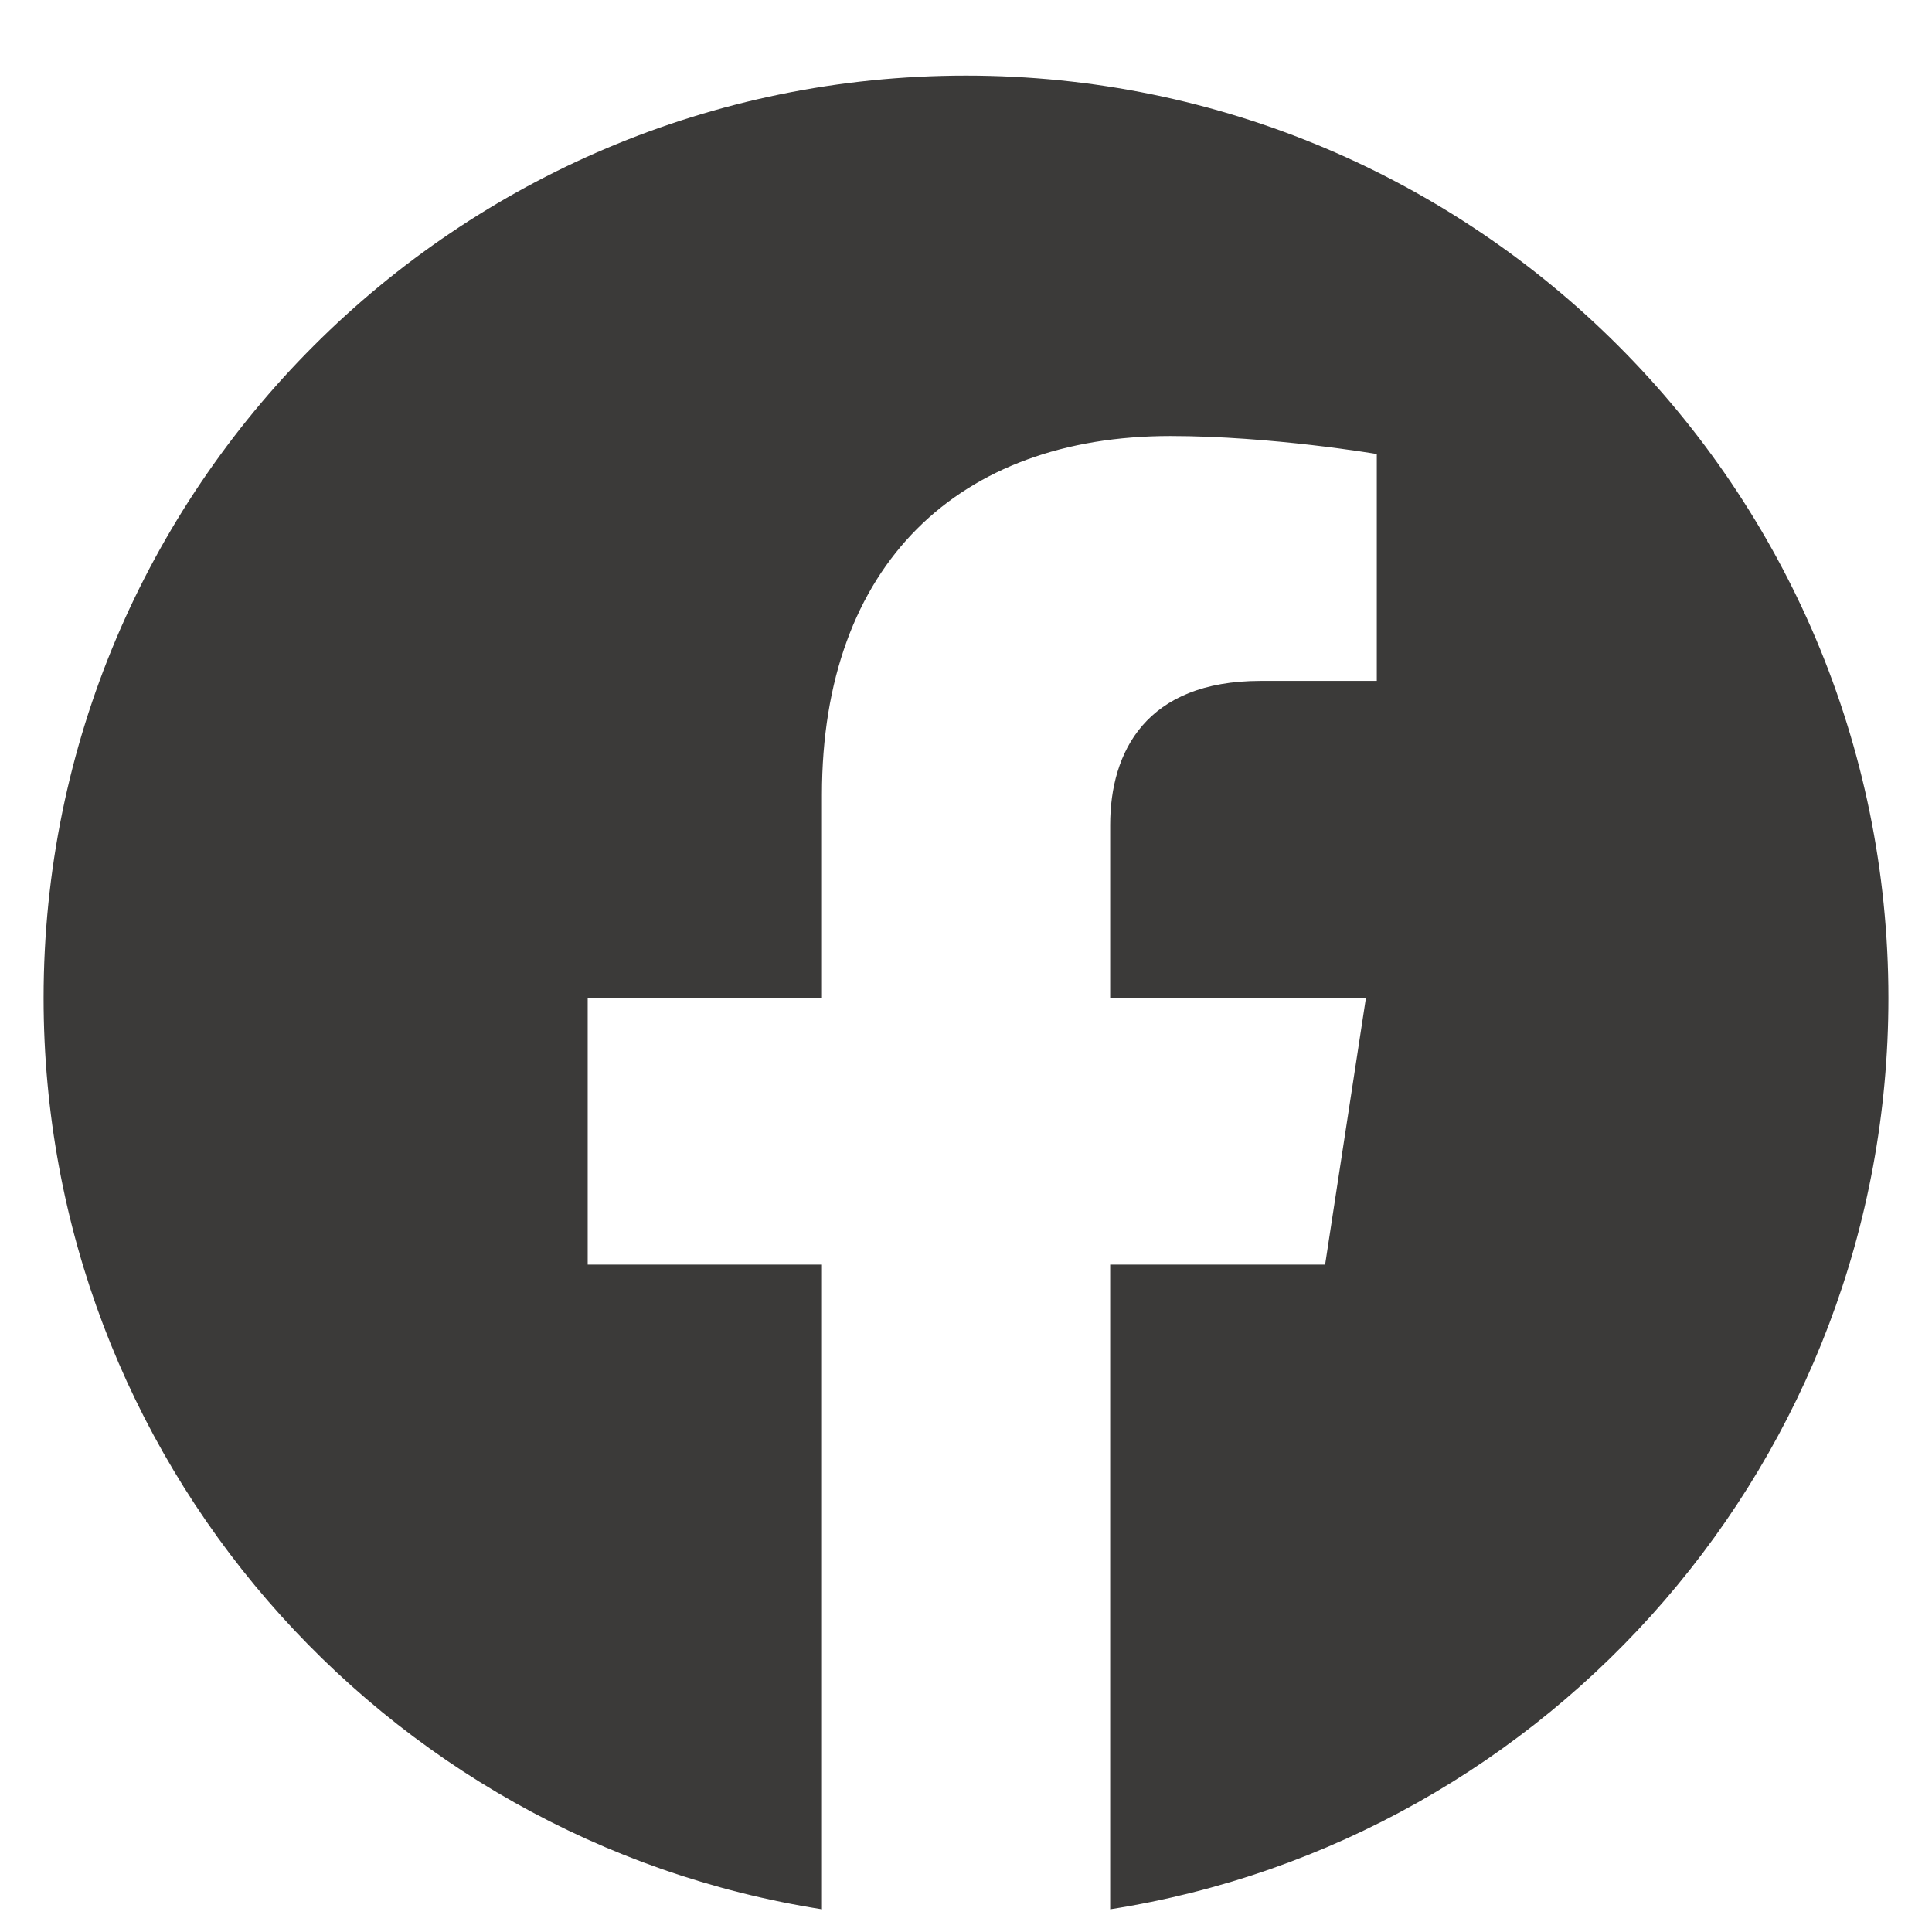
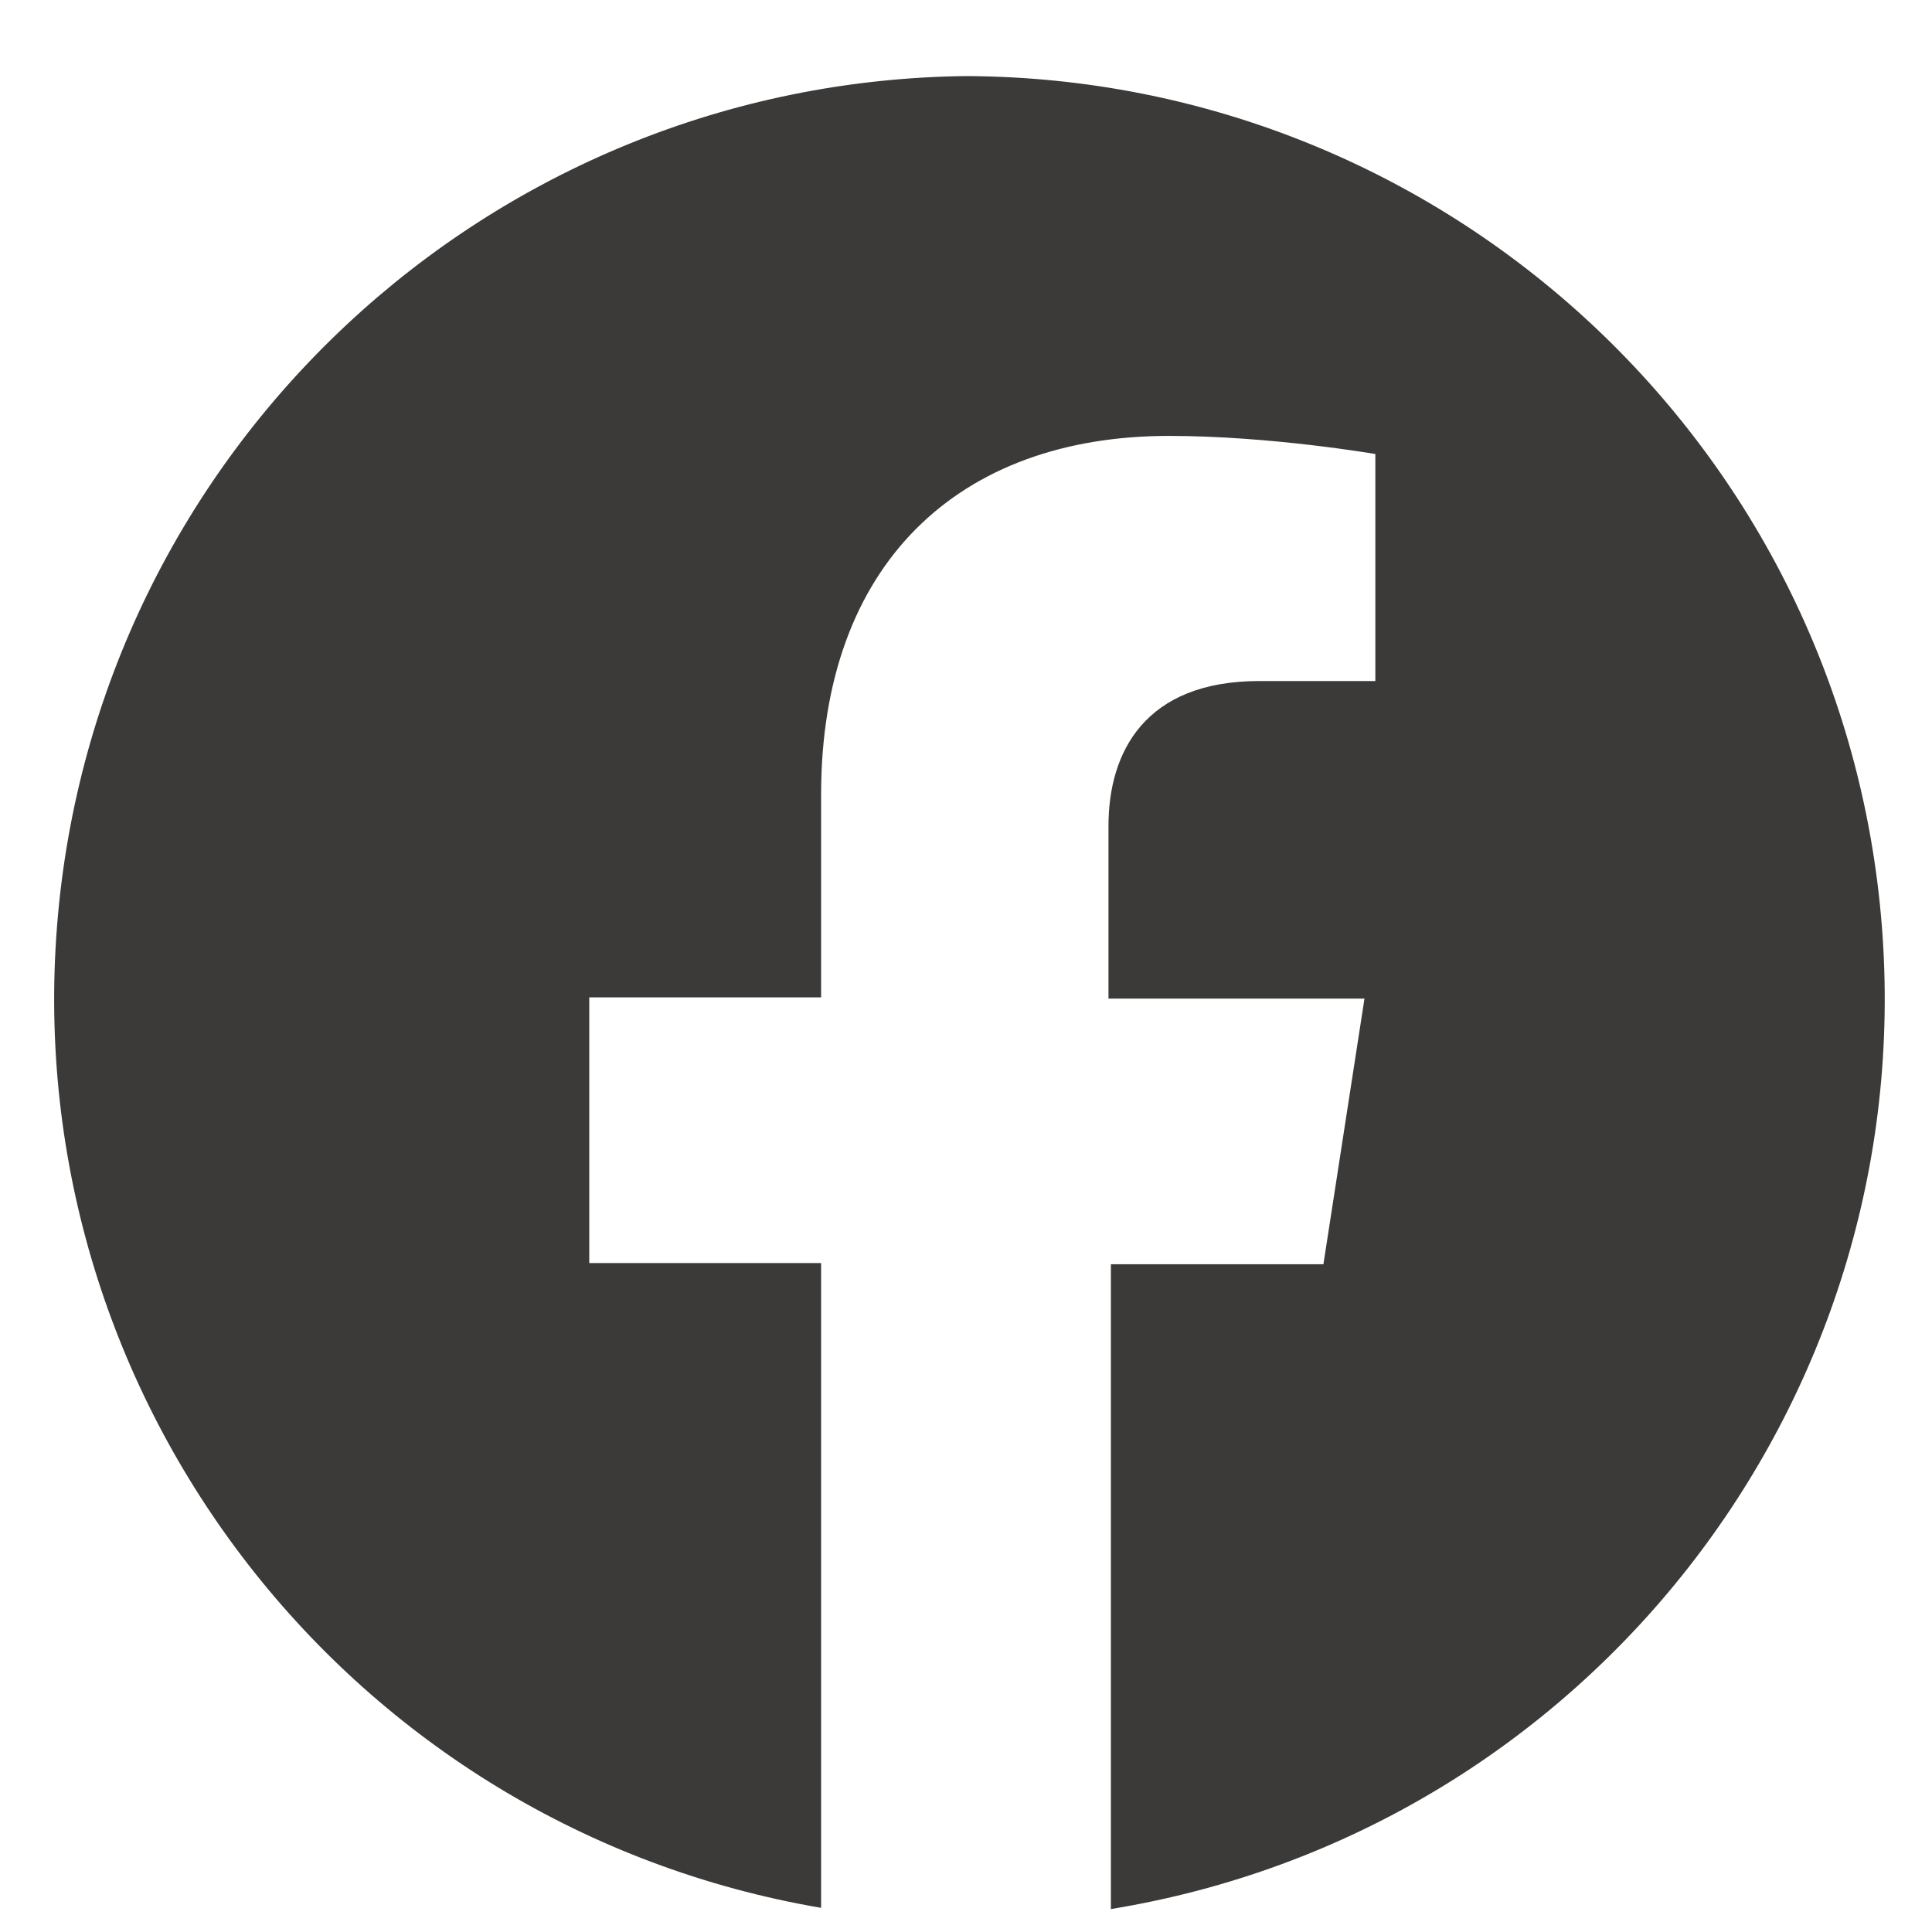
- <svg xmlns="http://www.w3.org/2000/svg" width="16" height="16" viewBox="0 0 16 16" fill="none">
-   <path d="M8 0.626C3.781 0.626 0.361 4.046 0.361 8.265C0.361 12.078 3.155 15.238 6.807 15.812V10.473H4.867V8.265H6.807V6.583C6.807 4.668 7.947 3.611 9.692 3.611C10.528 3.611 11.402 3.76 11.402 3.76V5.639H10.439C9.49 5.639 9.194 6.228 9.194 6.832V8.265H11.312L10.974 10.473H9.194V15.812C12.845 15.239 15.639 12.077 15.639 8.265C15.639 4.046 12.219 0.626 8 0.626Z" fill="#3B3A39" />
+ <svg xmlns="http://www.w3.org/2000/svg" width="16" height="16" fill="none" viewBox="0 0 16 16">
+   <path fill="#3b3a39" d="M8 .63A7.64 7.64 0 0 0 6.8 15.8v-5.34H4.88v-2.2H6.8V6.58c0-1.91 1.14-2.97 2.88-2.97.84 0 1.71.15 1.71.15v1.88h-.96c-.95 0-1.25.59-1.25 1.2v1.43h2.12l-.34 2.2H9.2v5.34A7.64 7.64 0 0 0 8 .63" />
</svg>
